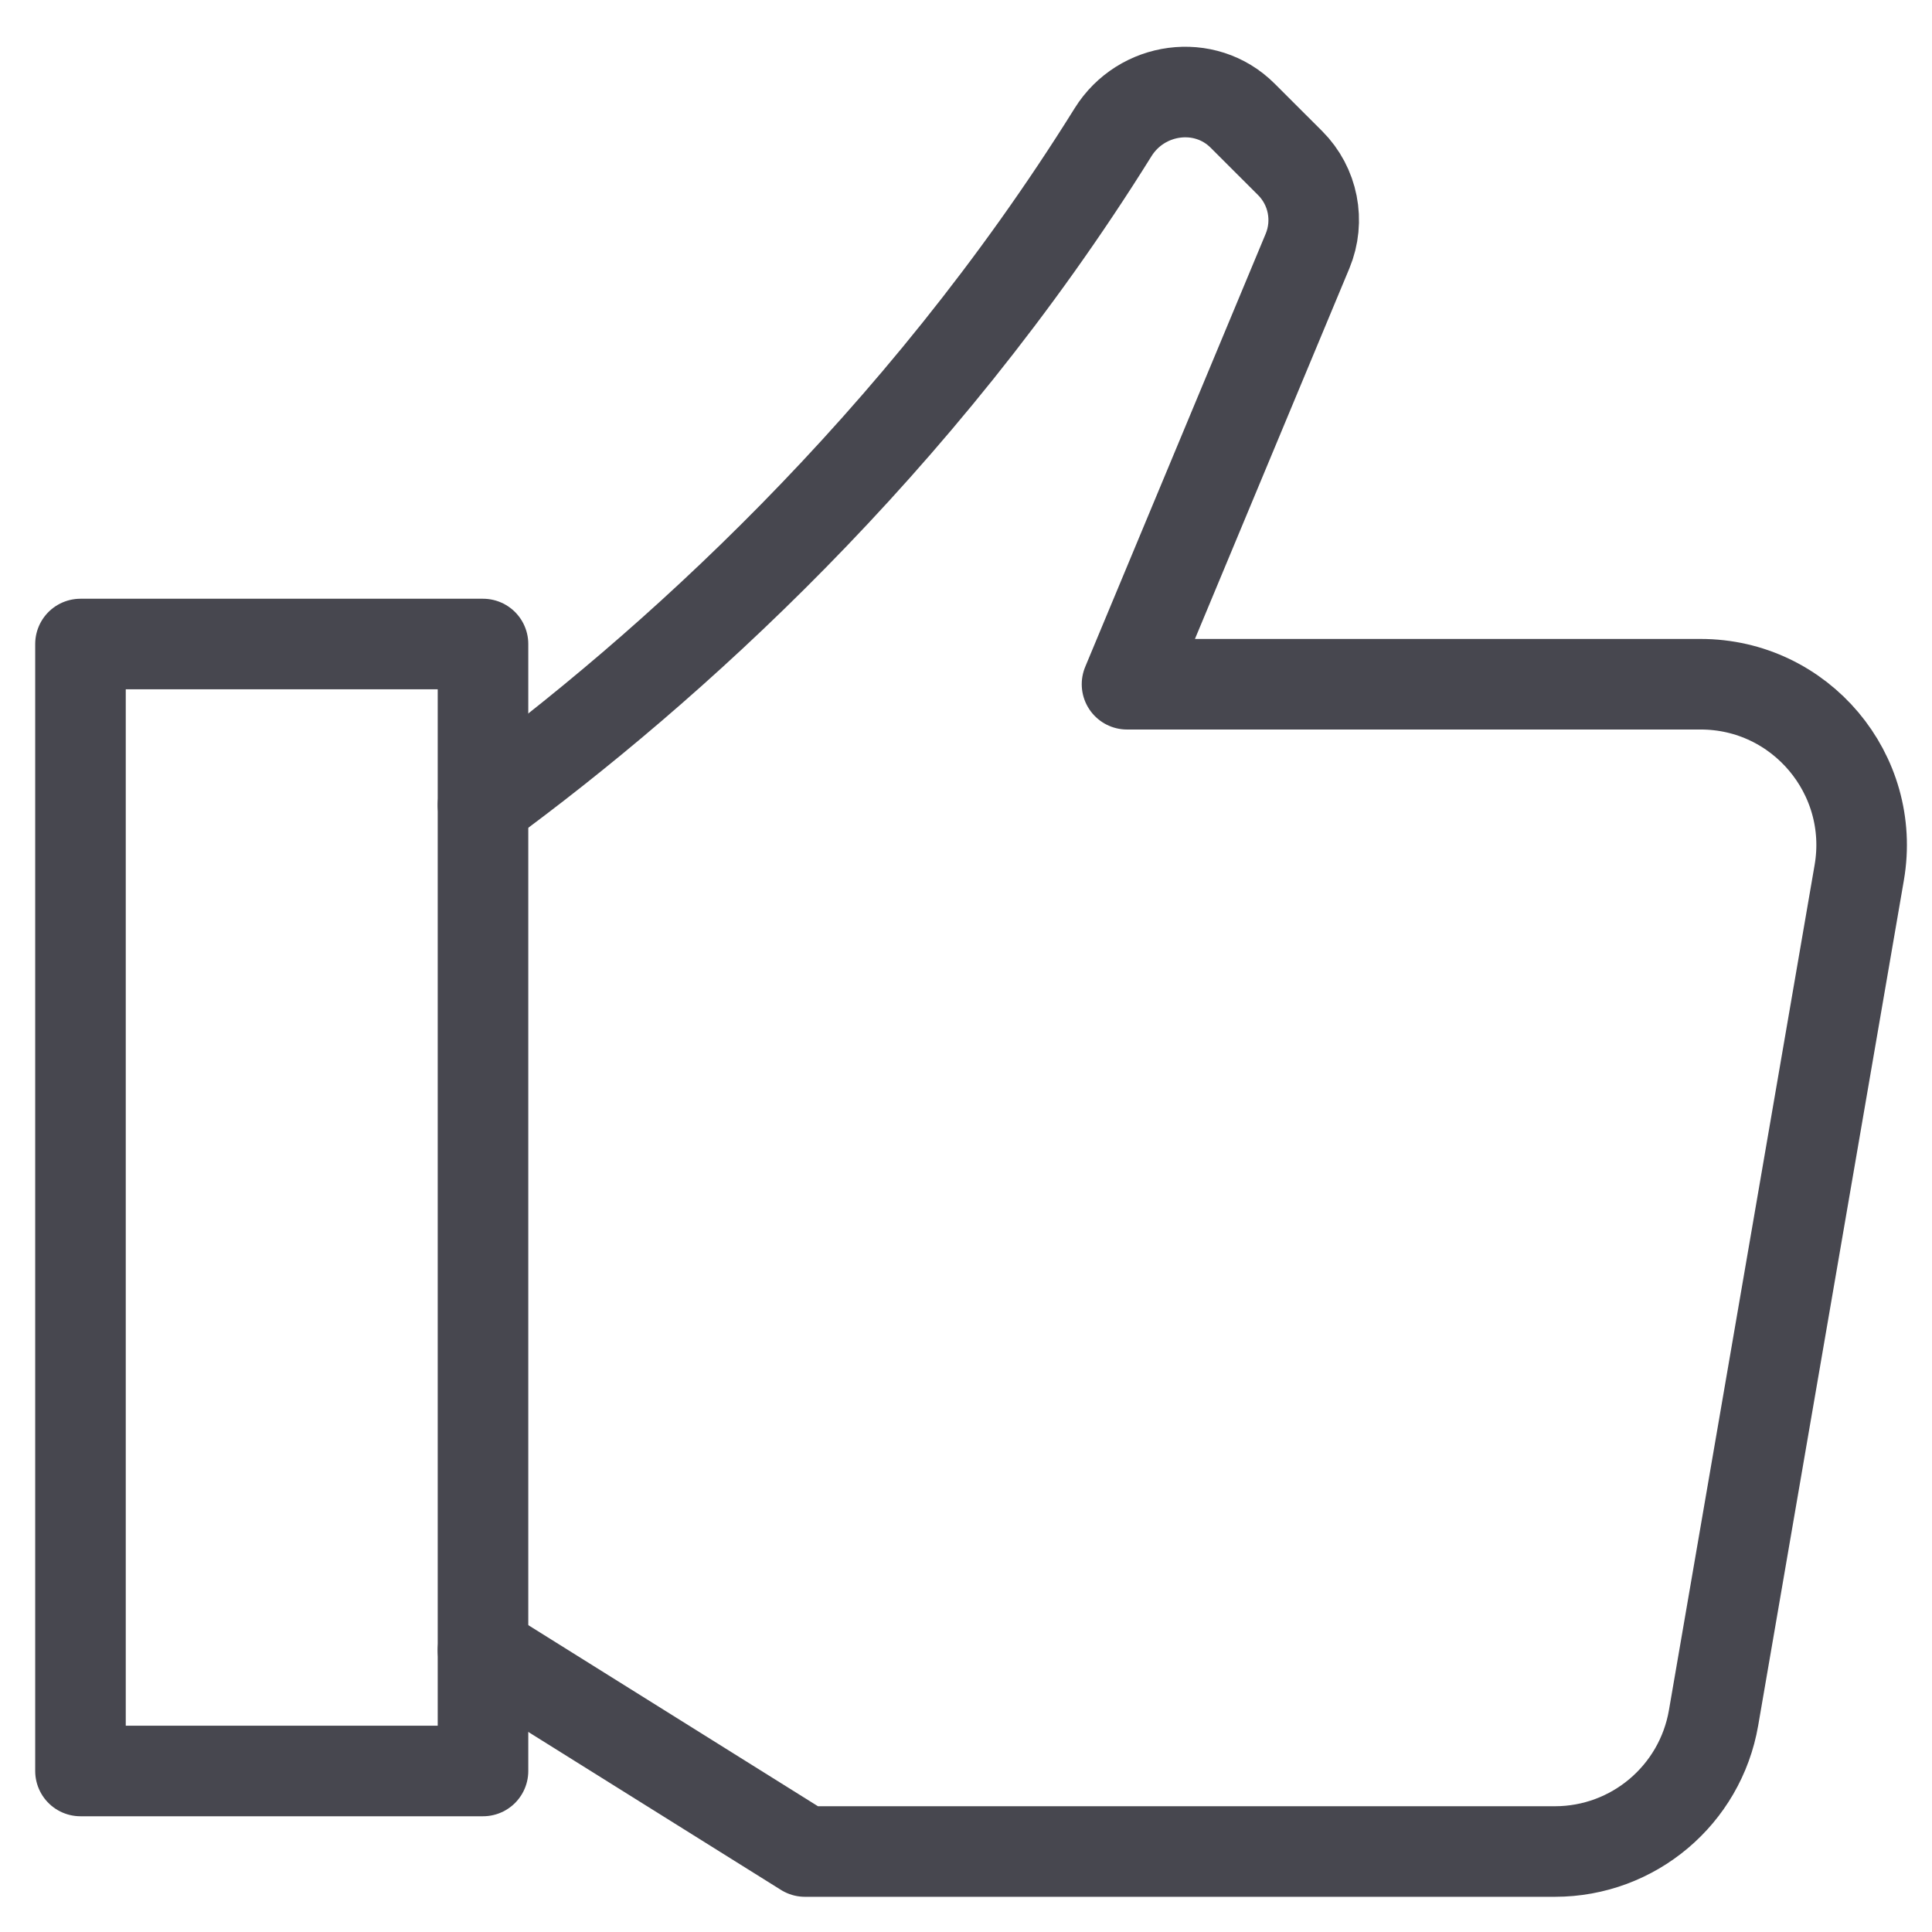
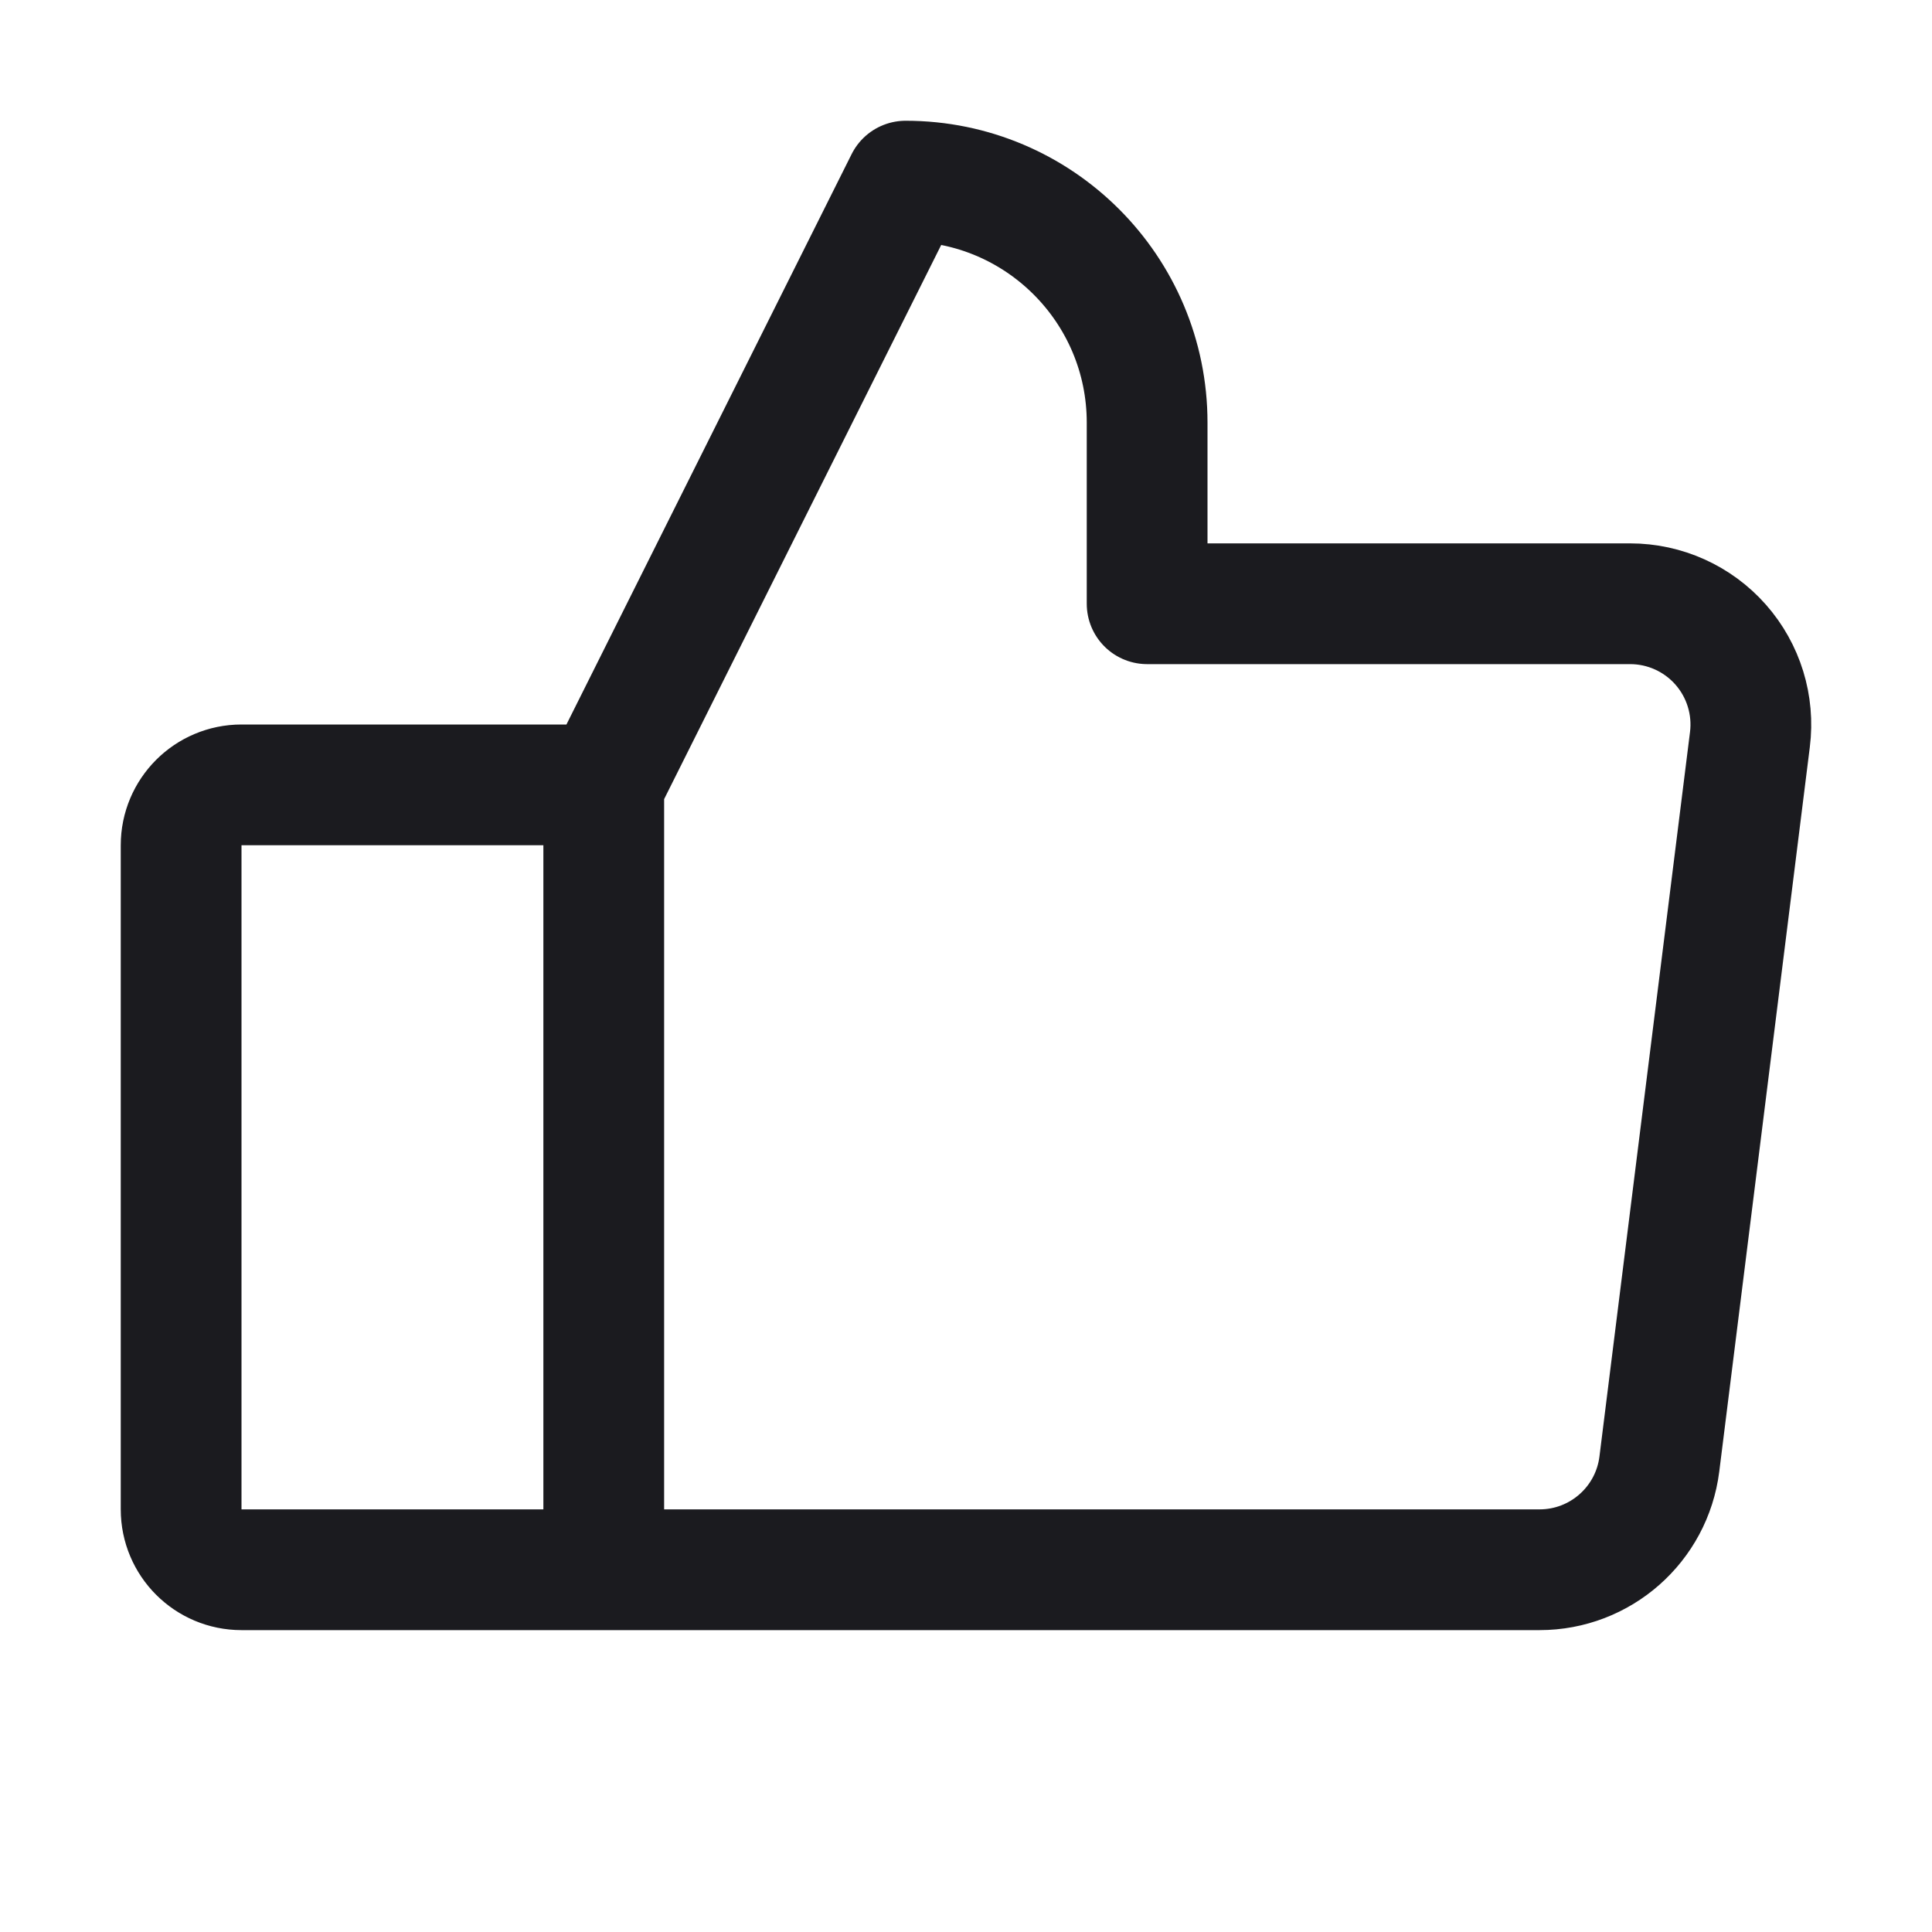
<svg xmlns="http://www.w3.org/2000/svg" width="32" height="32" viewBox="0 0 32 32" fill="none">
-   <path d="M8 13.333C11.044 11.101 15.199 7.387 18.436 2.19C18.904 1.438 19.957 1.29 20.583 1.917L21.369 2.702C21.751 3.084 21.864 3.659 21.657 4.158L18.667 11.333H28.168C29.821 11.333 31.076 12.823 30.795 14.453L28.382 28.453C28.161 29.732 27.052 30.667 25.754 30.667H13.333L8 27.333" stroke="#47474F" stroke-width="1.5" stroke-linecap="round" stroke-linejoin="round" />
-   <path d="M8 10.667H1.333V29.333H8V10.667Z" stroke="#47474F" stroke-width="1.5" stroke-linecap="round" stroke-linejoin="round" />
+   <path d="M10 13H4a1 1 0 0 0-1 1v11a1 1 0 0 0 1 1h6m0-13v13m0-13 5-10a4 4 0 0 1 4 4v3h8a2 2 0 0 1 1.984 2.25l-1.5 12A2 2 0 0 1 25.5 26H10" stroke="#1B1B1F" stroke-width="2" stroke-linecap="round" stroke-linejoin="round" />
</svg>
